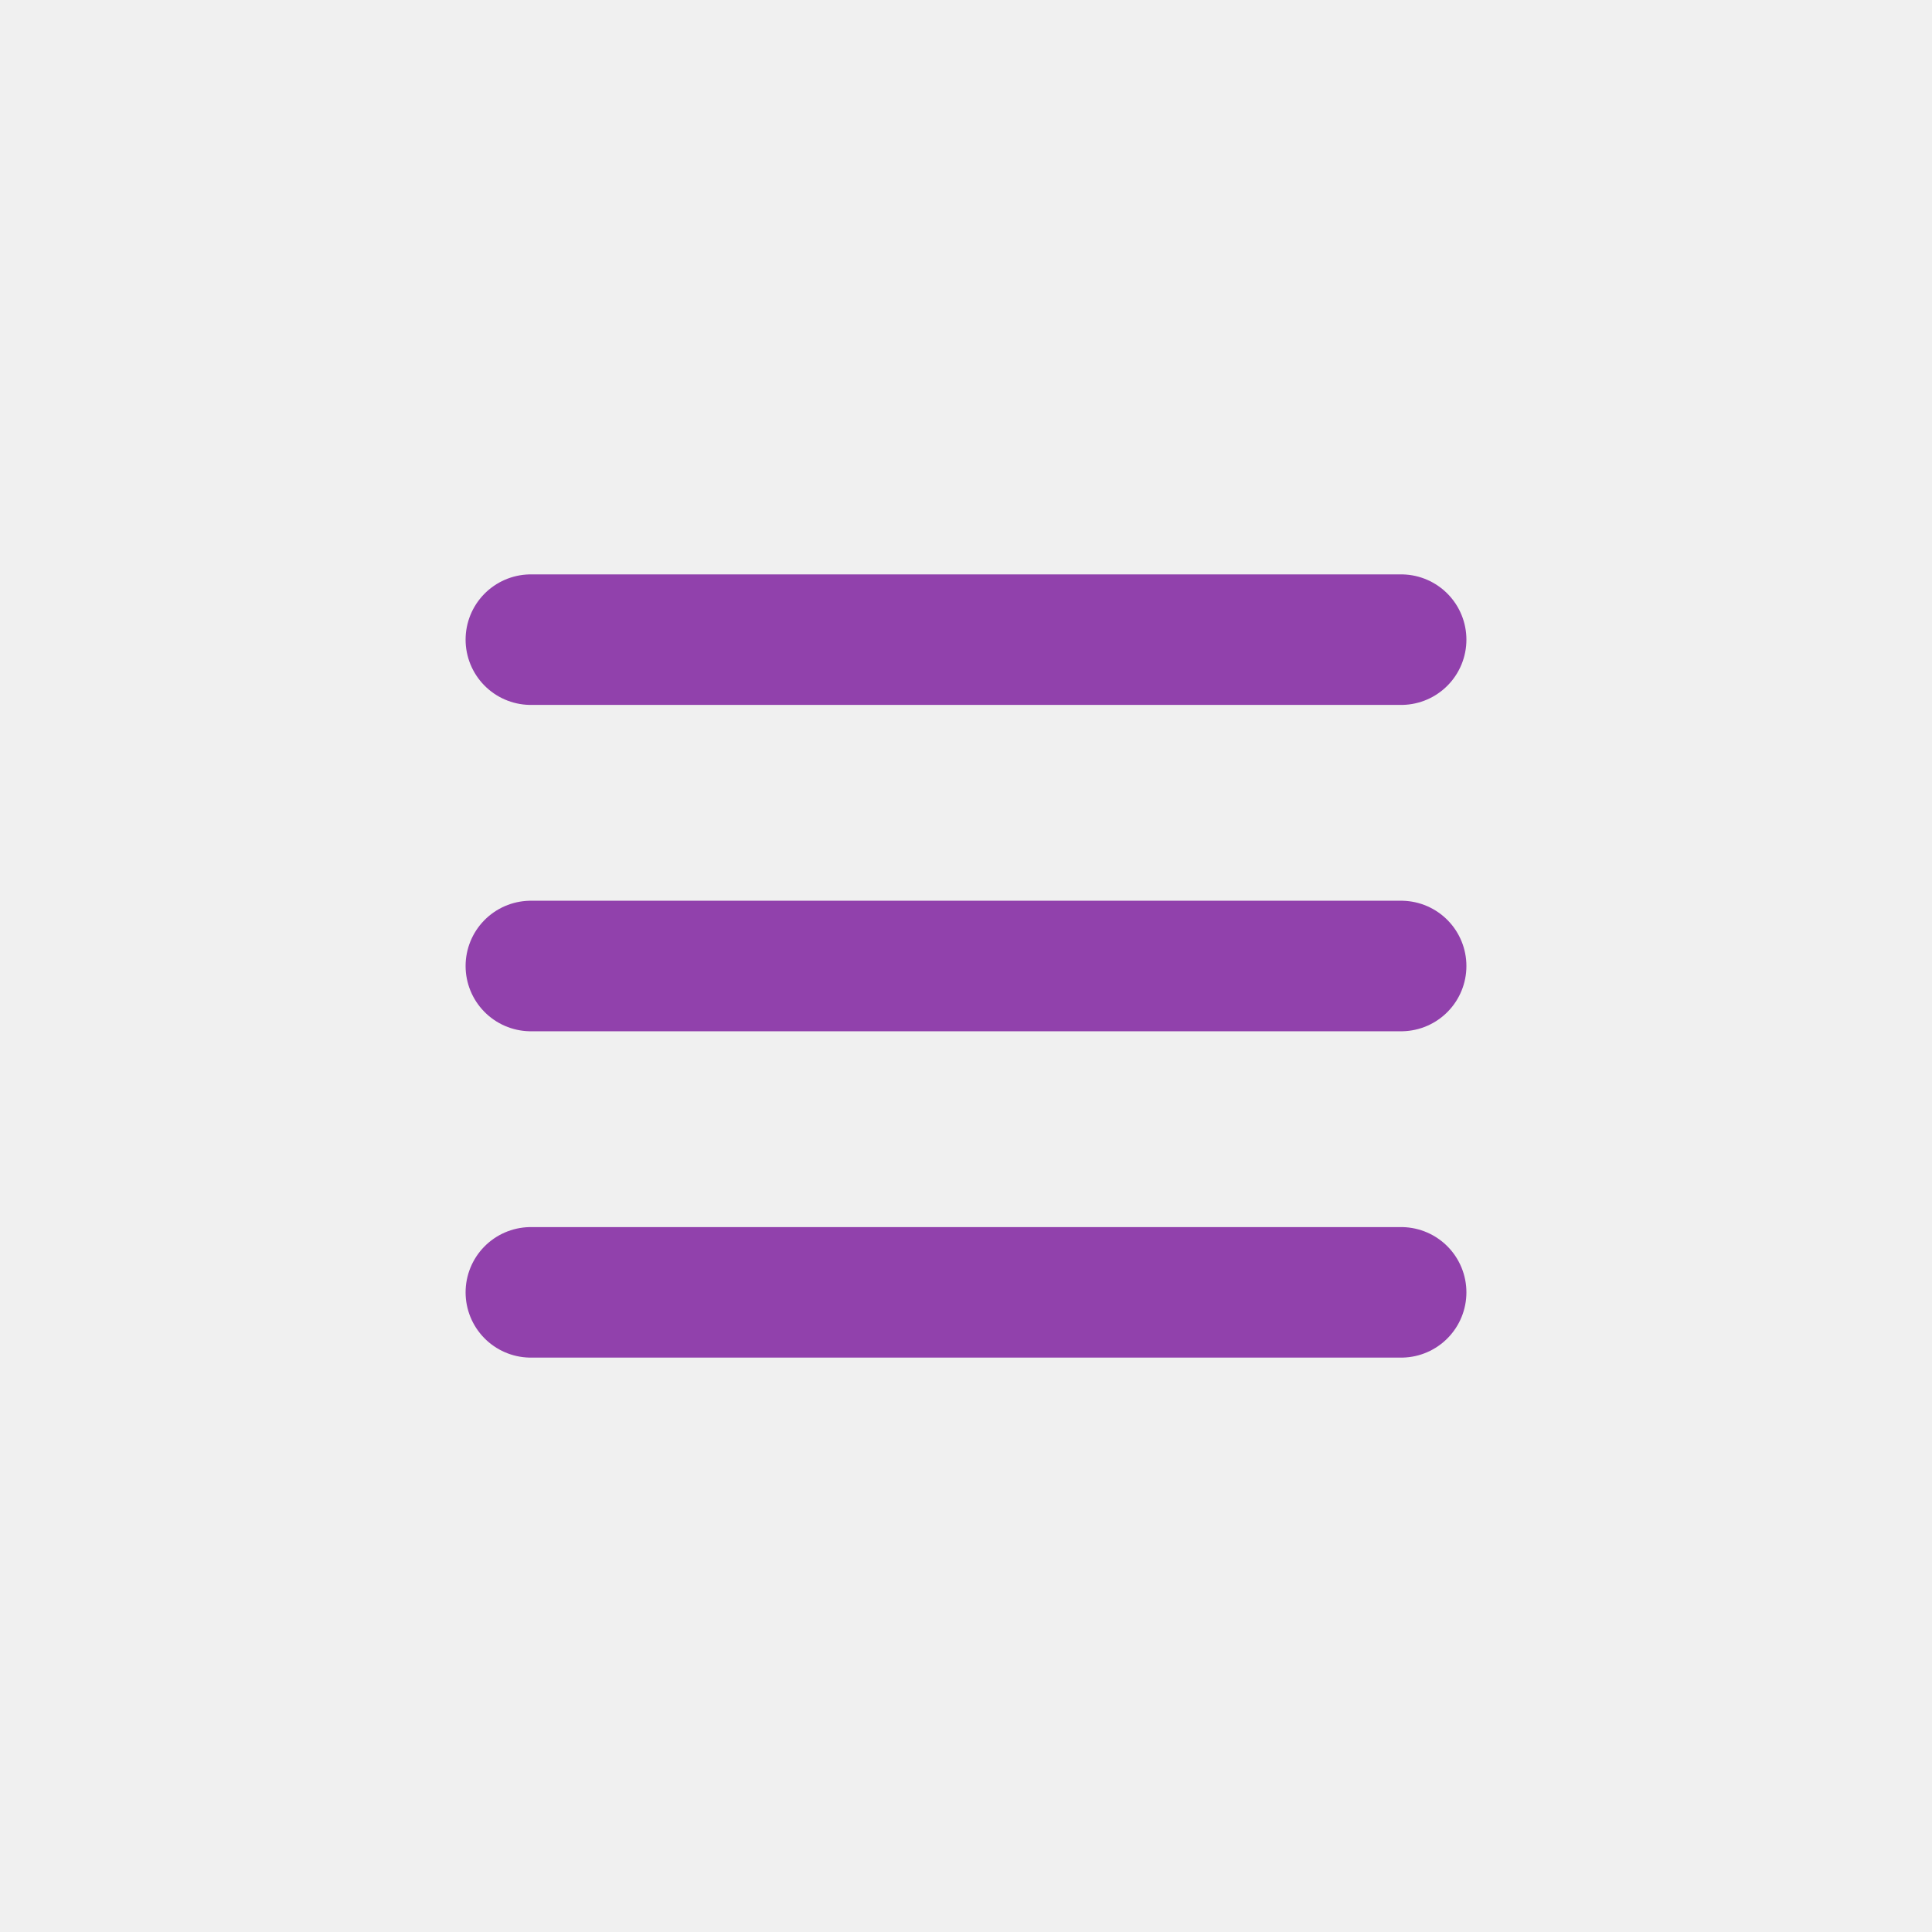
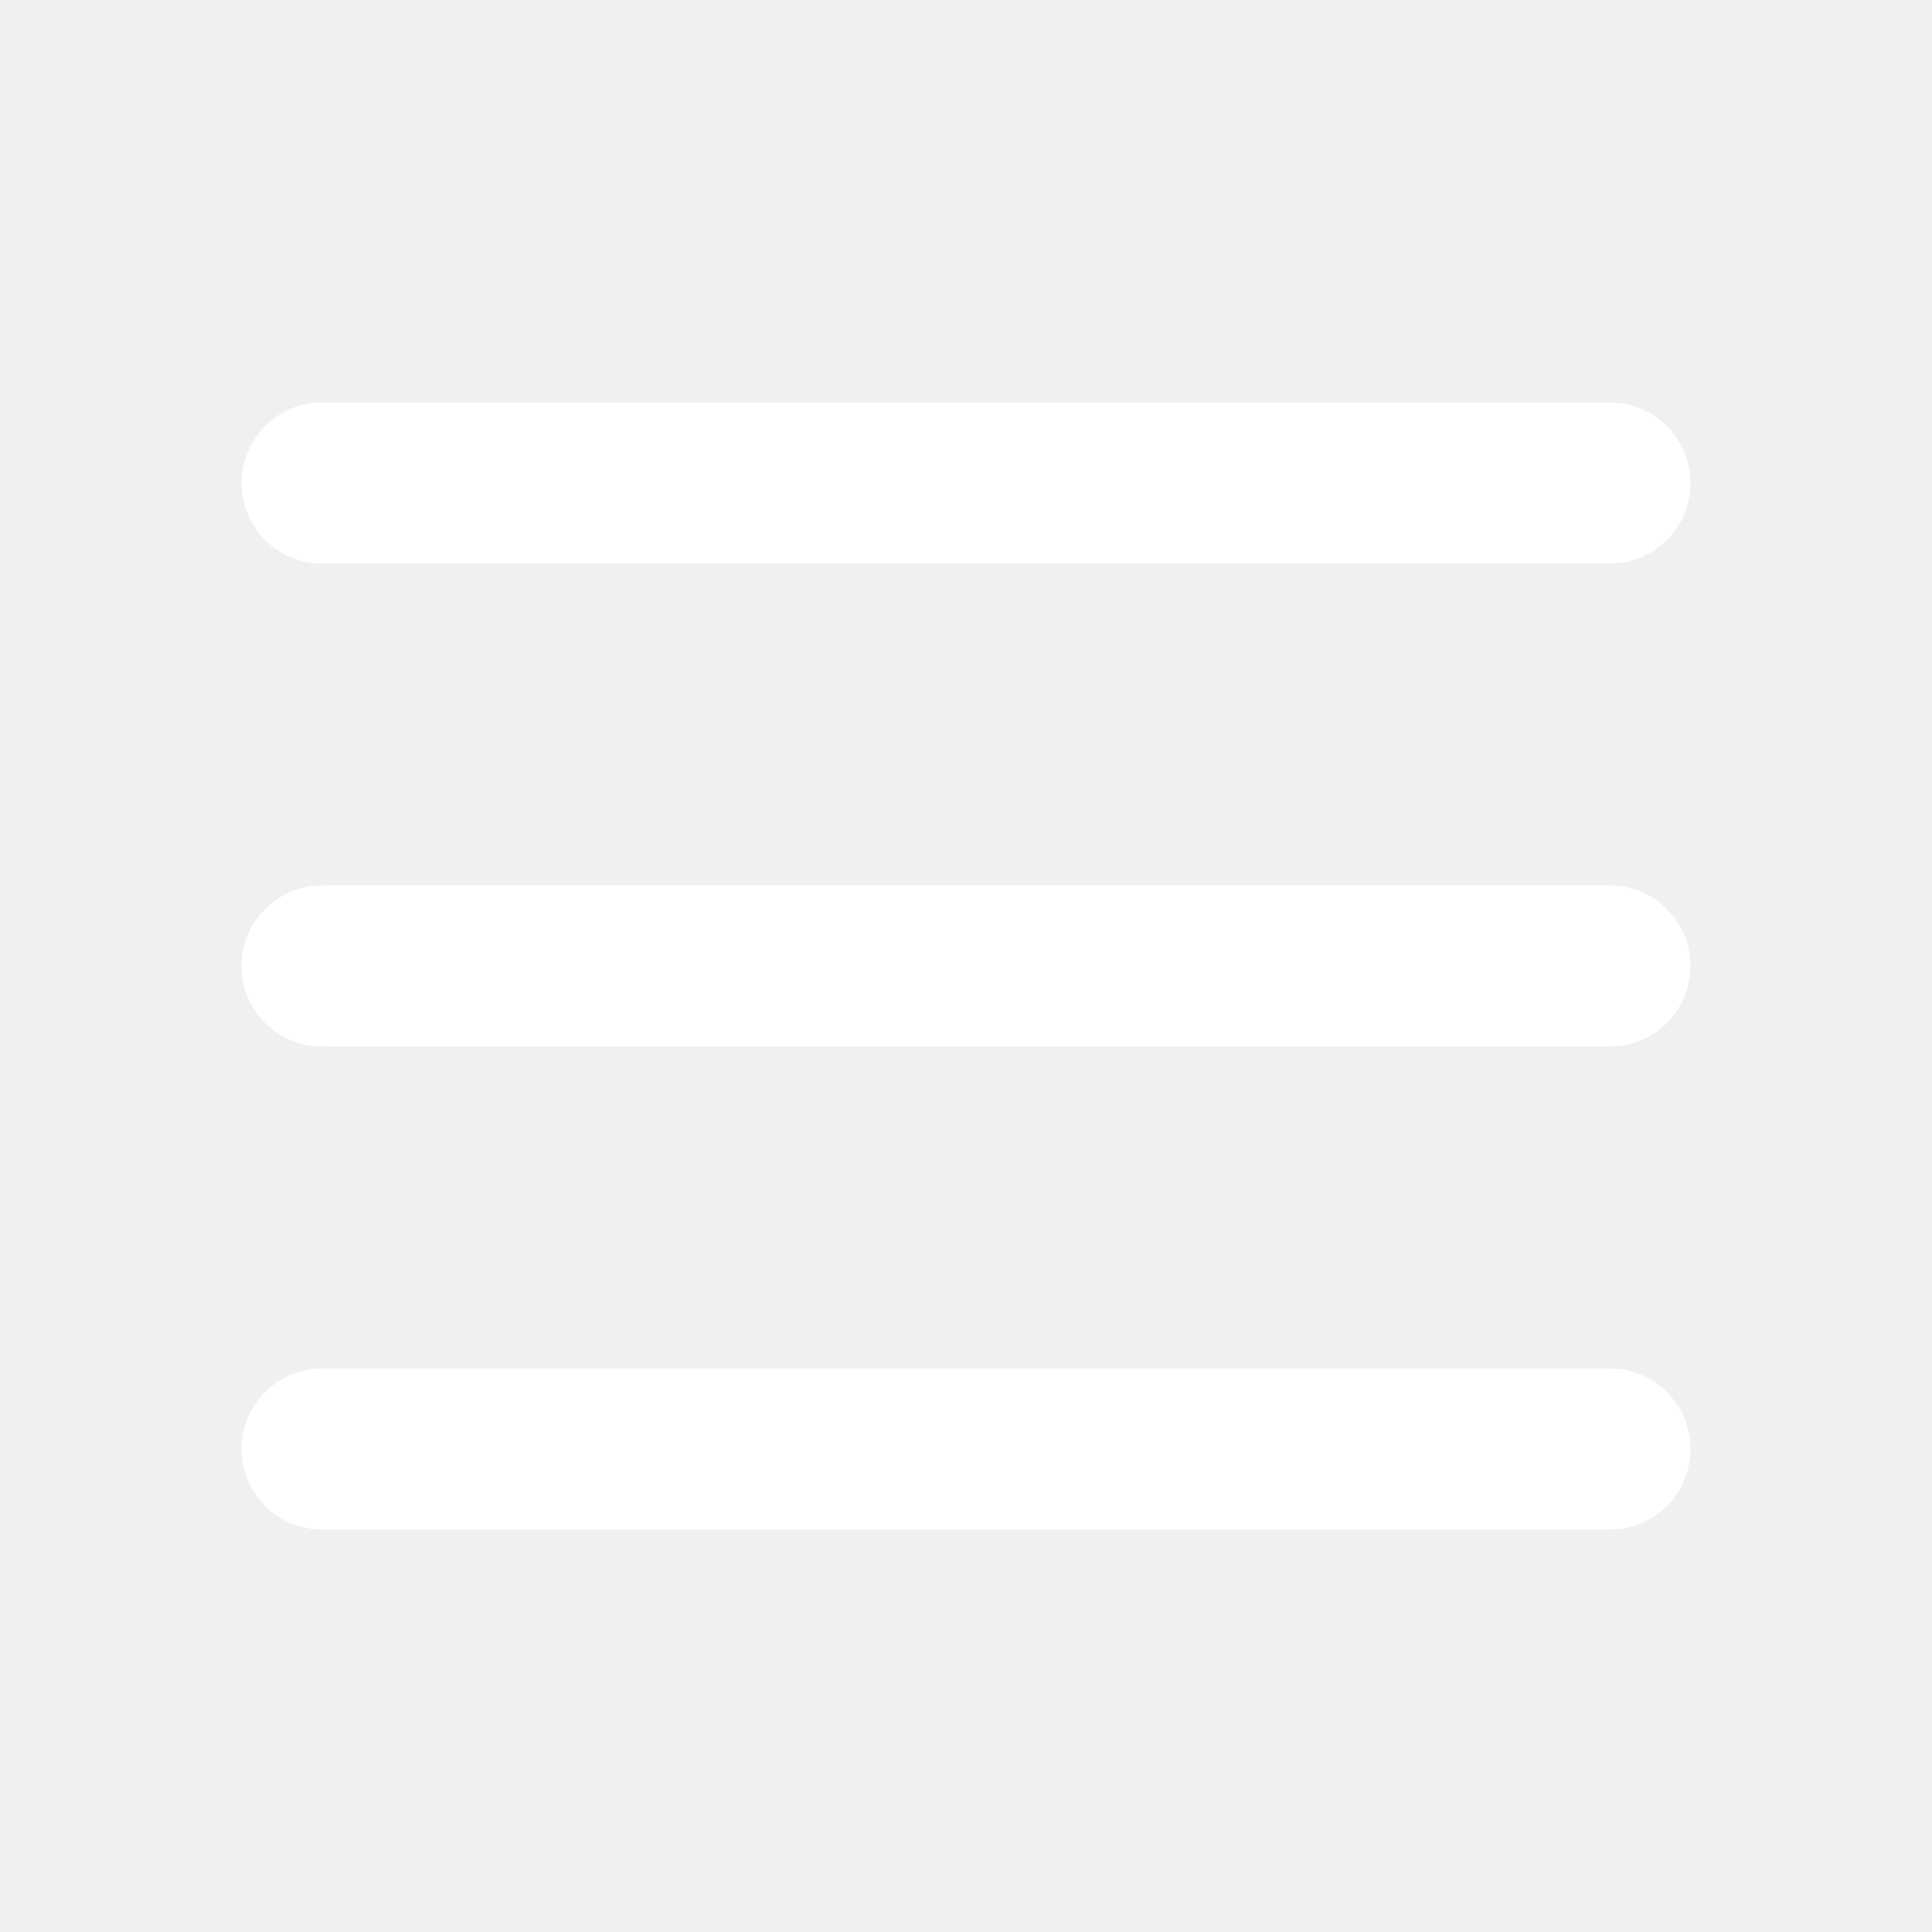
- <svg xmlns="http://www.w3.org/2000/svg" width="203px" height="203px" viewBox="-5.76 -5.76 35.52 35.52" fill="none" stroke="#9141ac" transform="matrix(1, 0, 0, 1, 0, 0)">
+ <svg xmlns="http://www.w3.org/2000/svg" width="800px" height="800px" viewBox="0 0 24 24" fill="none">
  <g id="SVGRepo_bgCarrier" stroke-width="0" />
  <g id="SVGRepo_tracerCarrier" stroke-linecap="round" stroke-linejoin="round" />
  <g id="SVGRepo_iconCarrier">
-     <path d="M4 6H20M4 12H20M4 18H20" stroke="#9141ac" stroke-width="2.4" stroke-linecap="round" stroke-linejoin="round" />
+     <path d="M4 6H20M4 12H20M4 18H20" stroke="#ffffff" stroke-width="2" stroke-linecap="round" stroke-linejoin="round" />
  </g>
</svg>
